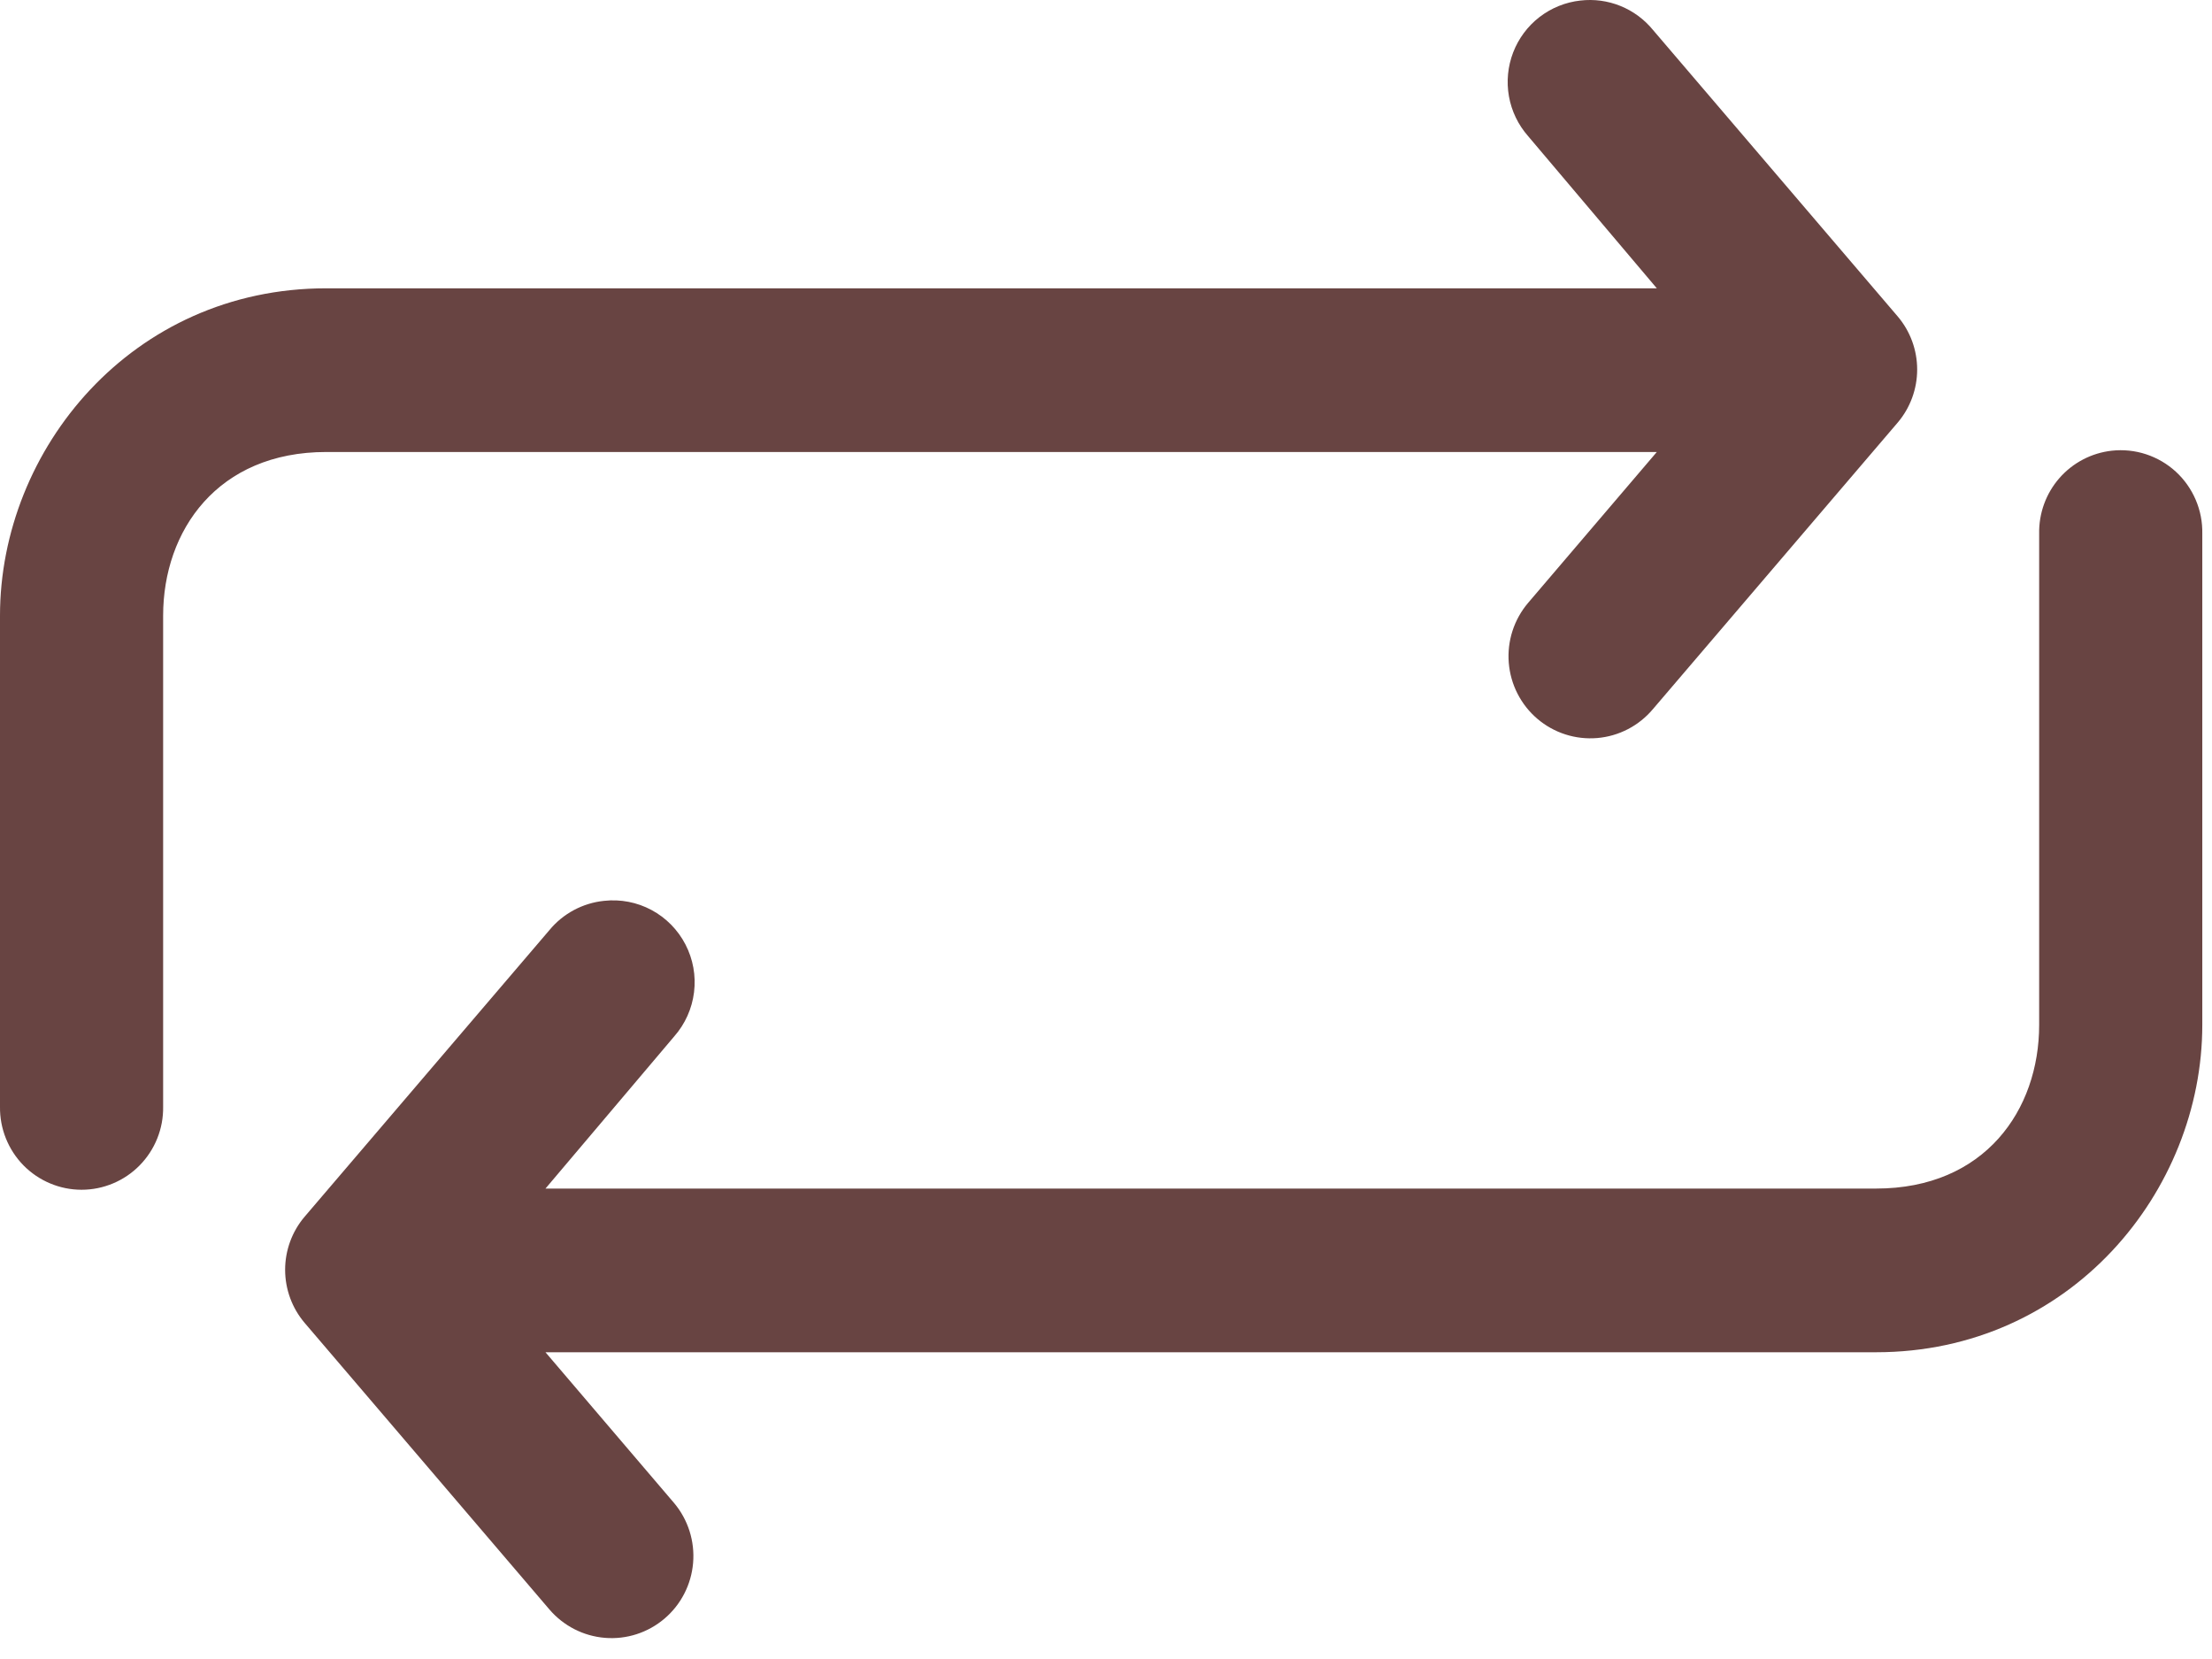
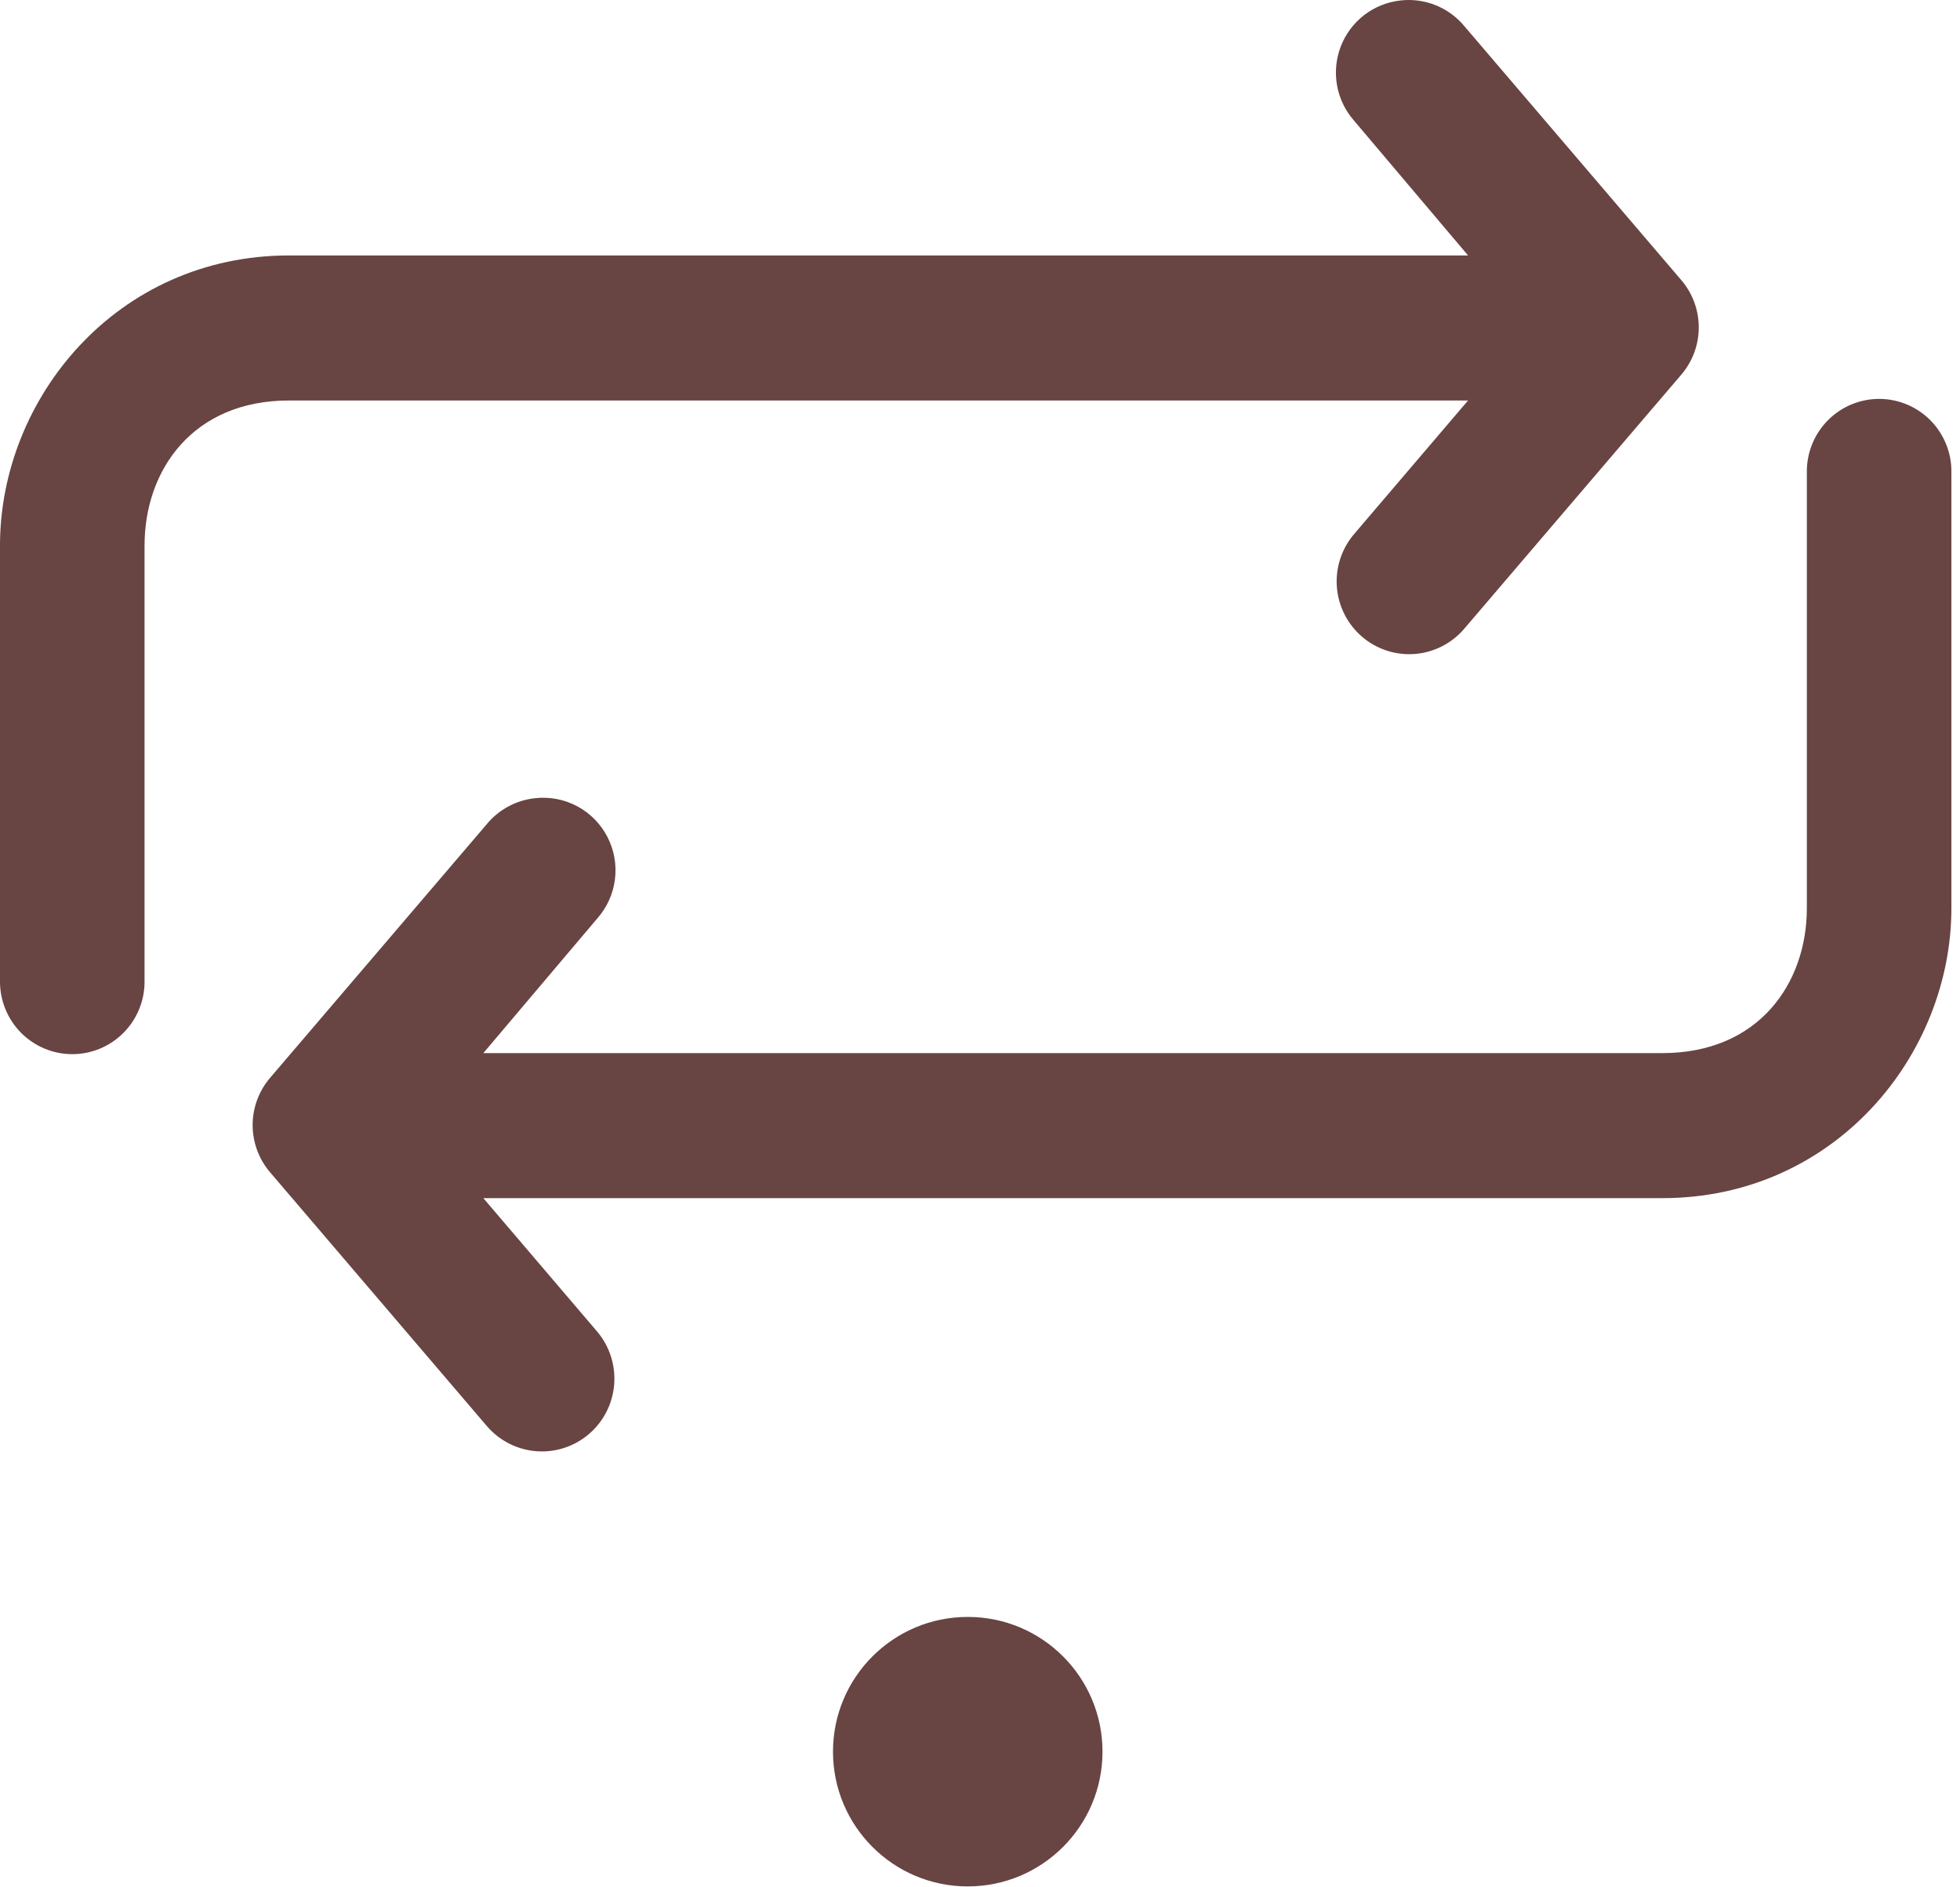
- <svg xmlns="http://www.w3.org/2000/svg" width="80" height="60" viewBox="0 0 80 60" fill="none">
+ <svg xmlns="http://www.w3.org/2000/svg" width="80" height="77" viewBox="0 0 80 77" fill="none">
  <path d="M57.156 0.02C56.618 0.079 56.108 0.286 55.679 0.616C55.25 0.947 54.921 1.389 54.726 1.895C54.531 2.401 54.478 2.951 54.573 3.485C54.668 4.019 54.908 4.516 55.266 4.923L59.921 10.427H11.8C4.767 10.427 0 16.256 0 22.267V40.027C-0.005 40.419 0.067 40.808 0.213 41.172C0.359 41.536 0.575 41.867 0.849 42.147C1.124 42.426 1.451 42.648 1.812 42.799C2.172 42.951 2.559 43.029 2.95 43.029C3.341 43.029 3.728 42.951 4.089 42.799C4.45 42.648 4.777 42.426 5.051 42.147C5.326 41.867 5.542 41.536 5.688 41.172C5.834 40.808 5.906 40.419 5.9 40.027V22.267C5.9 19.191 7.867 16.347 11.8 16.347H59.921L55.266 21.804C55.013 22.102 54.821 22.446 54.701 22.818C54.581 23.19 54.535 23.582 54.567 23.972C54.598 24.362 54.706 24.741 54.884 25.089C55.062 25.437 55.306 25.746 55.604 25.999C55.901 26.252 56.245 26.443 56.617 26.562C56.988 26.681 57.379 26.725 57.767 26.692C58.156 26.659 58.533 26.549 58.88 26.369C59.225 26.189 59.532 25.942 59.783 25.643L68.633 15.283C69.088 14.747 69.337 14.067 69.337 13.364C69.337 12.66 69.088 11.98 68.633 11.444L59.783 1.084C59.469 0.7 59.064 0.401 58.605 0.215C58.146 0.029 57.648 -0.038 57.156 0.02ZM76.377 16.3C75.644 16.381 74.967 16.735 74.481 17.291C73.994 17.848 73.734 18.567 73.749 19.307V37.067C73.749 40.143 71.782 42.986 67.85 42.986H19.728L24.384 37.483C24.778 37.035 25.028 36.478 25.101 35.885C25.174 35.291 25.066 34.69 24.791 34.159C24.517 33.629 24.089 33.194 23.564 32.912C23.039 32.63 22.441 32.515 21.849 32.58C21.074 32.659 20.361 33.041 19.866 33.644L11.017 44.004C10.562 44.539 10.312 45.22 10.312 45.923C10.312 46.627 10.562 47.307 11.017 47.843L19.866 58.203C20.375 58.8 21.098 59.172 21.879 59.235C22.66 59.299 23.433 59.049 24.031 58.541C24.628 58.034 25.001 57.309 25.067 56.526C25.133 55.743 24.887 54.965 24.384 54.364L19.728 48.906H67.85C74.883 48.906 79.649 43.077 79.649 37.067V19.307C79.658 18.885 79.578 18.467 79.412 18.079C79.247 17.692 79.002 17.344 78.692 17.059C78.382 16.775 78.015 16.56 77.616 16.429C77.217 16.298 76.794 16.254 76.377 16.3Z" fill="#684442" />
+   <circle cx="39.5" cy="71.5" r="5.5" fill="#684442" />
</svg>
